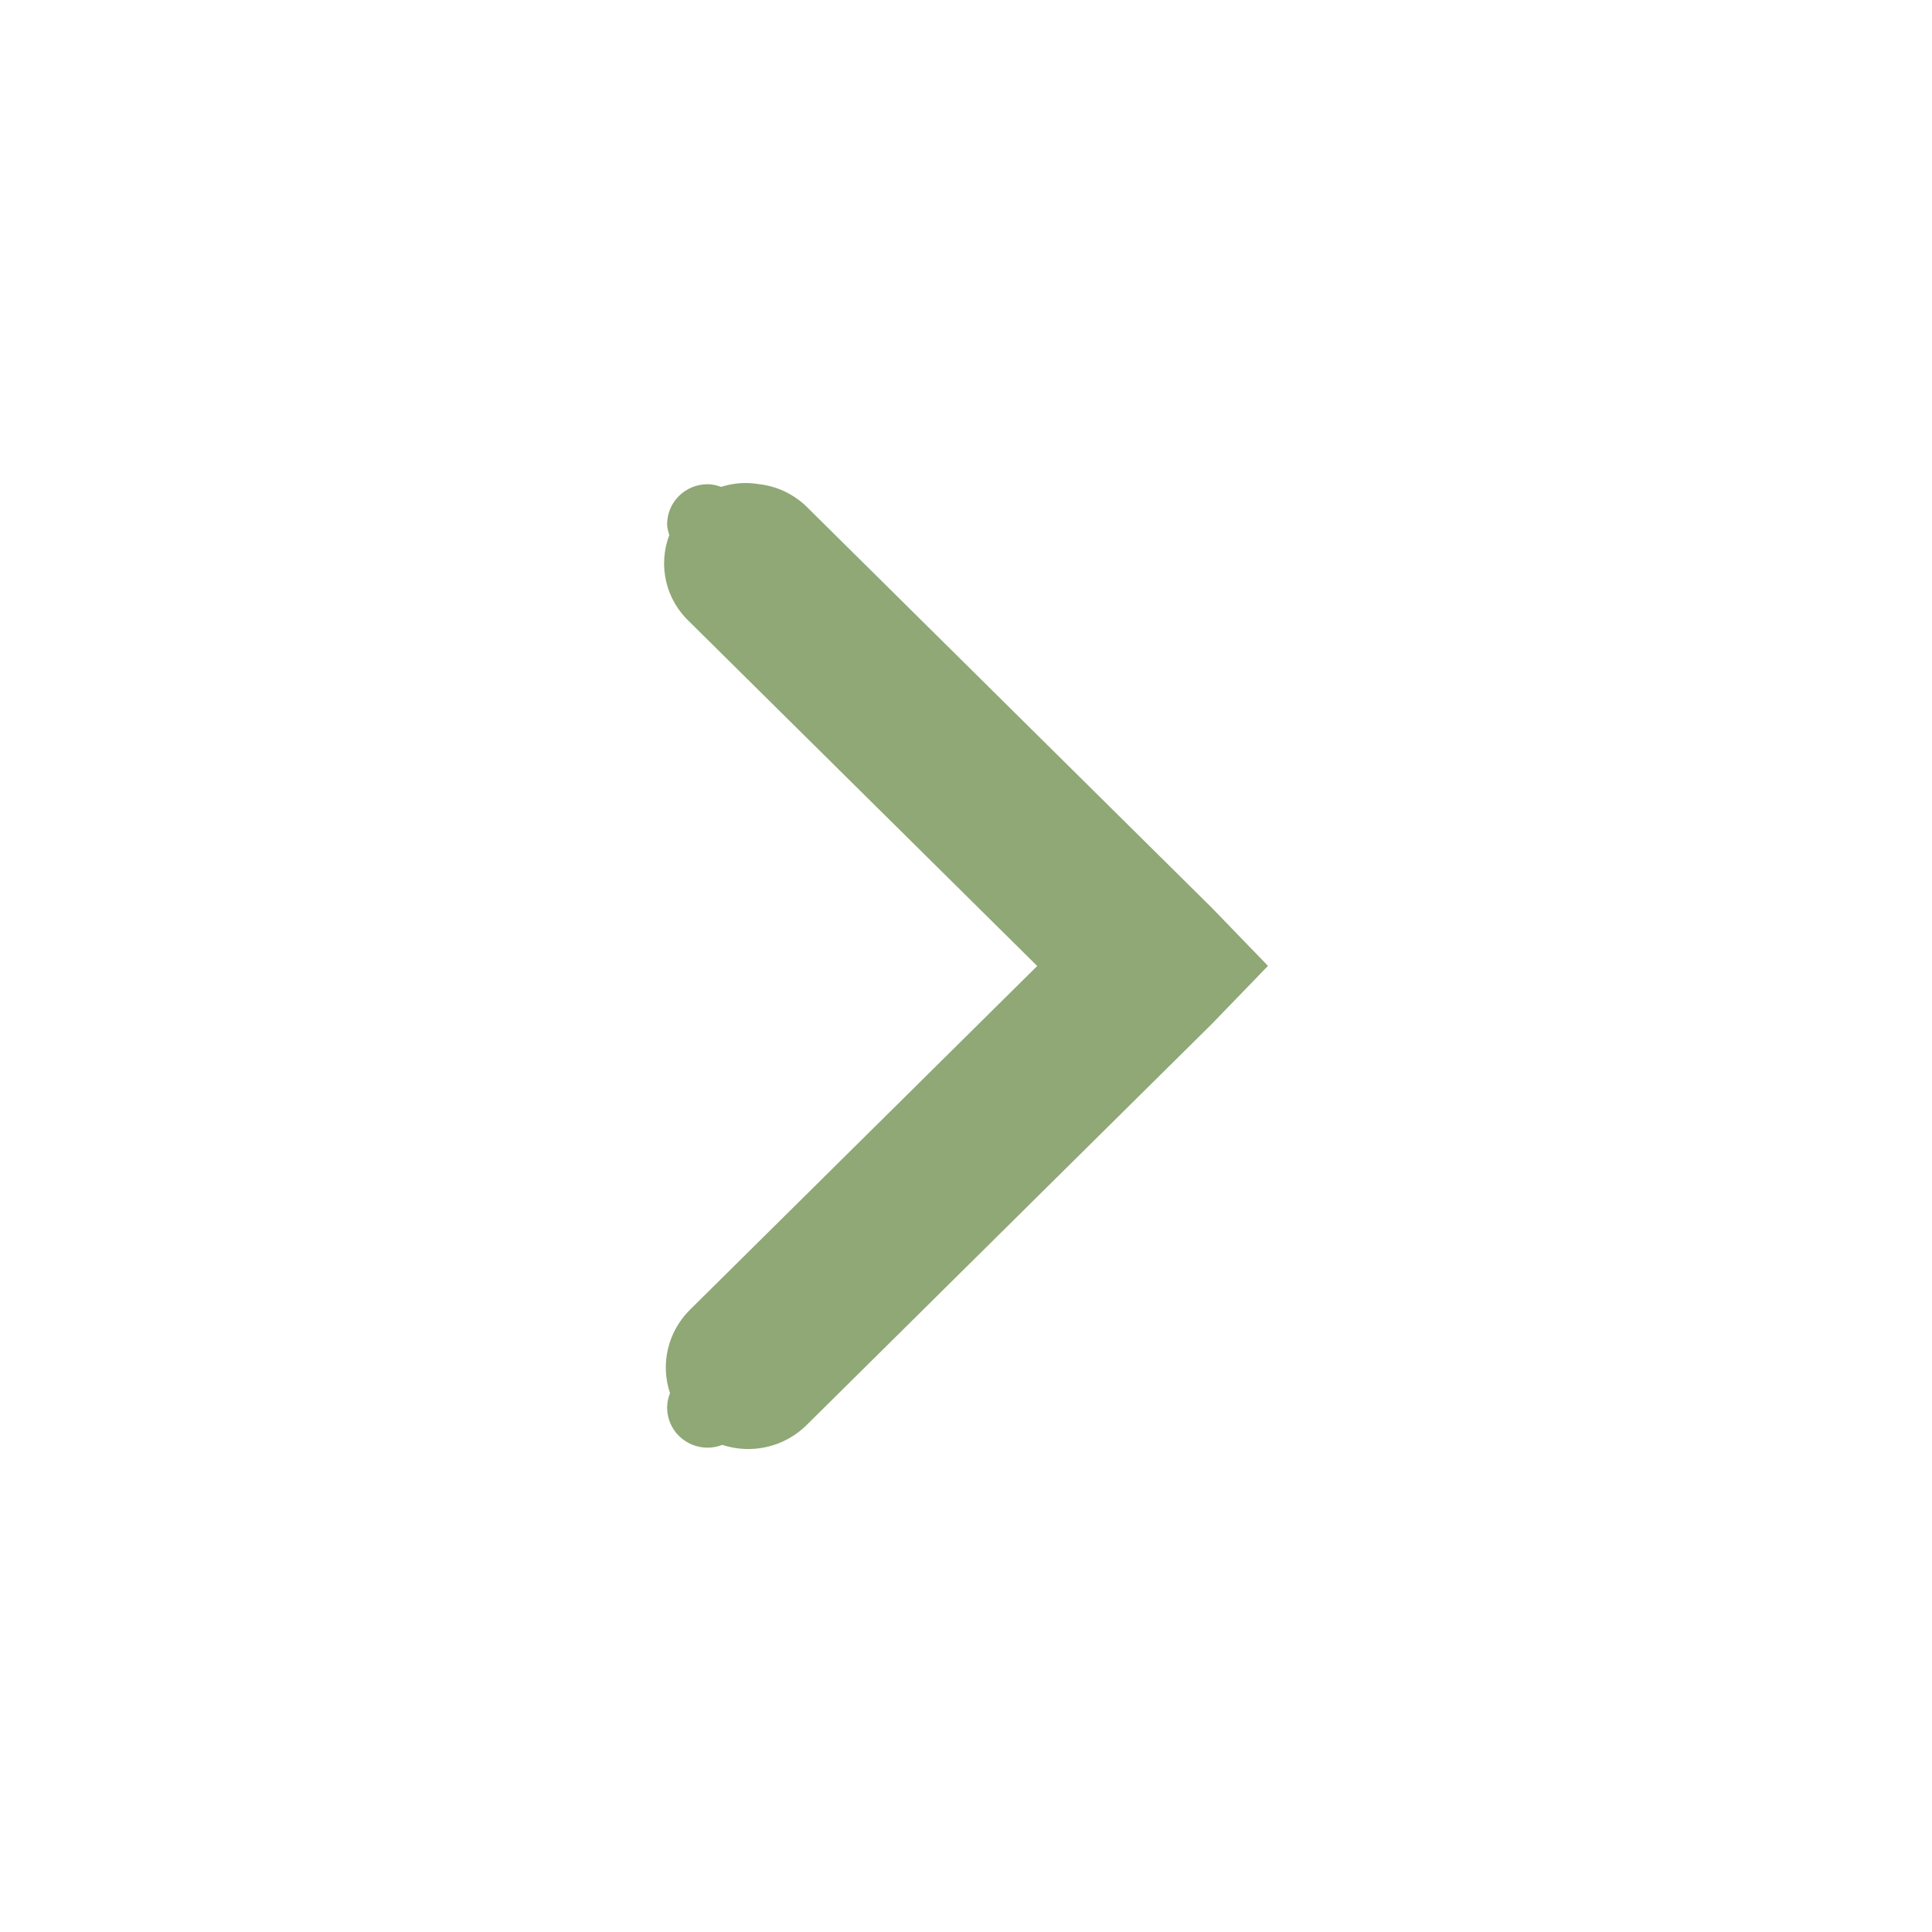
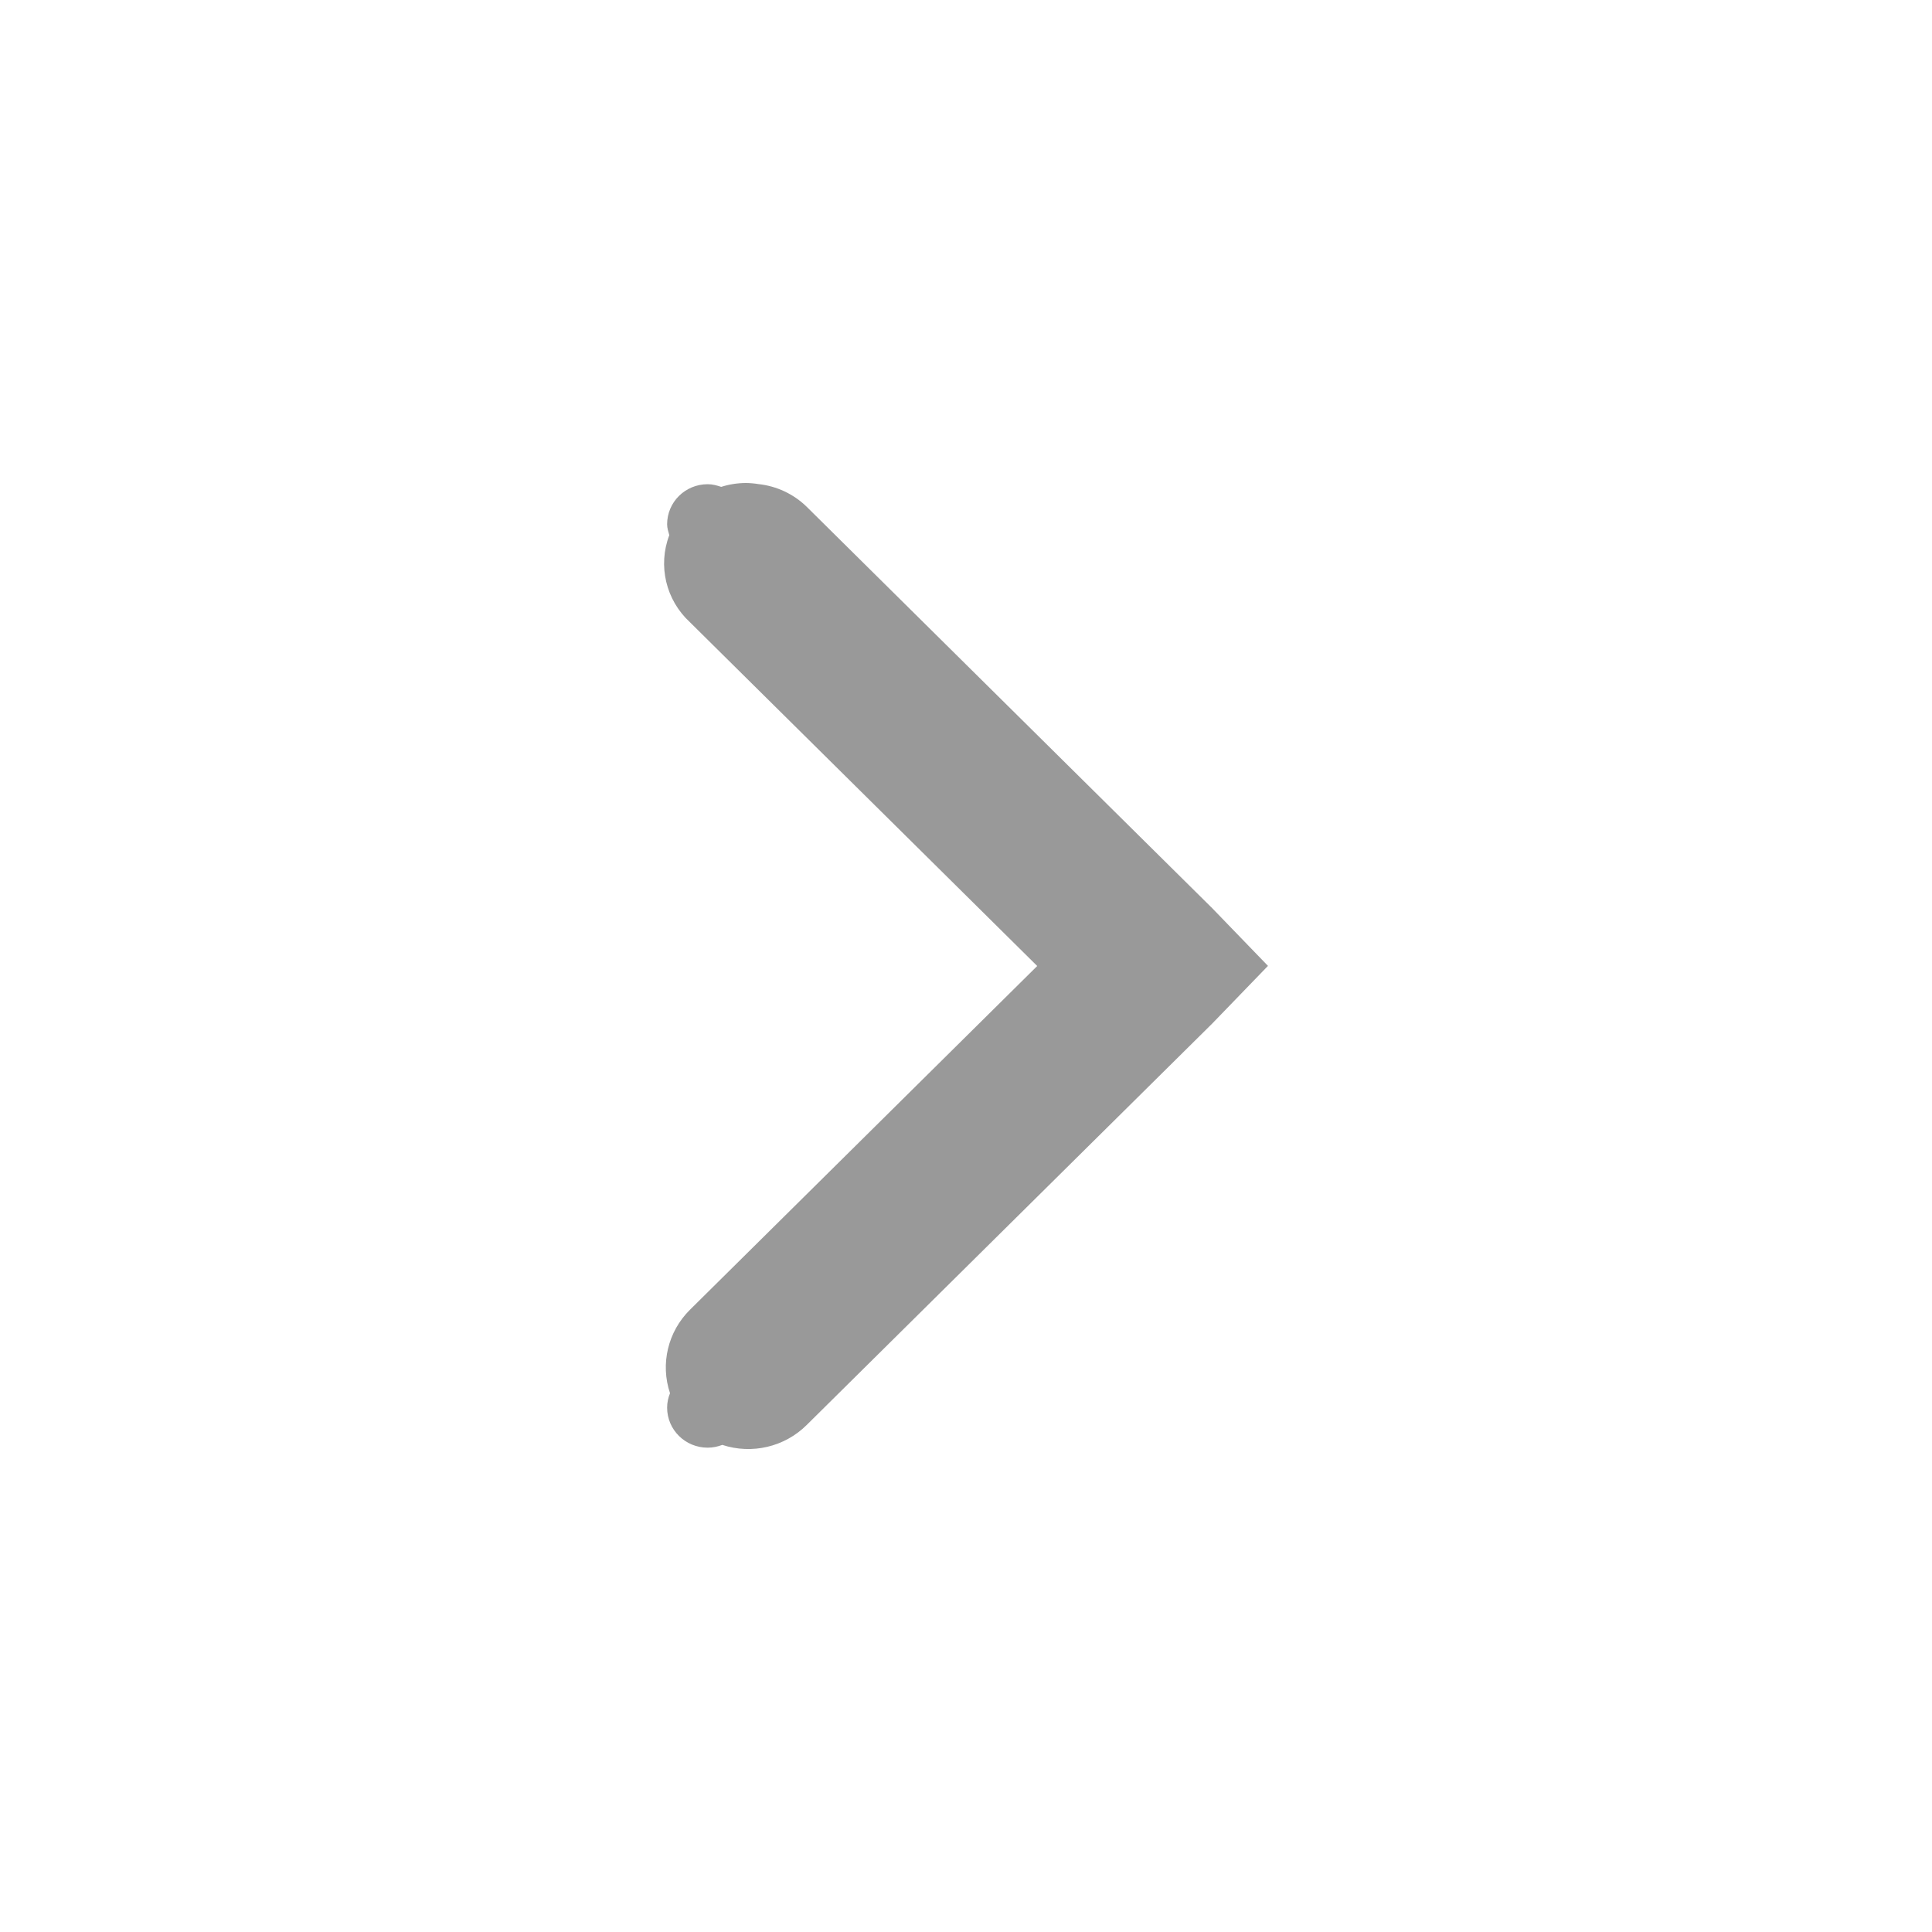
<svg xmlns="http://www.w3.org/2000/svg" height="16" id="svg7384" version="1.1" width="16">
  <defs id="defs7386" />
  <g id="layer9" style="display:inline" transform="translate(-100.0002,-747)" />
  <g id="layer10" transform="translate(-100.0002,-747)" />
  <g id="layer11" transform="translate(-100.0002,-747)" />
  <g id="layer13" transform="translate(-100.0002,-747)" />
  <g id="layer14" transform="translate(-100.0002,-747)" />
  <g id="layer15" style="display:inline" transform="translate(-100.0002,-747)" />
  <g id="g71291" style="display:inline" transform="translate(-100.0002,-747)" />
  <g id="g4953" style="display:inline" transform="translate(-100.0002,-747)" />
  <g id="layer12" style="display:inline" transform="translate(-100.0002,-747)">
-     <path style="color:#000000;font-style:normal;font-variant:normal;font-weight:normal;font-stretch:normal;font-size:medium;line-height:normal;font-family:Sans;-inkscape-font-specification:Sans;text-indent:0;text-align:start;text-decoration:none;text-decoration-line:none;letter-spacing:normal;word-spacing:normal;text-transform:none;direction:ltr;block-progression:tb;writing-mode:lr-tb;baseline-shift:baseline;text-anchor:start;display:inline;overflow:visible;visibility:visible;fill:#8fa876;fill-opacity:1;stroke:none;stroke-width:2;marker:none;enable-background:accumulate" d="m 106.177,751 a 0.672,0.665 0 0 1 0.104,0.009 0.672,0.665 0 0 1 0.399,0.187 l 3.359,3.325 0.462,0.478 -0.462,0.478 -3.359,3.325 a 0.683,0.676 0 0 1 -0.698,0.164 c -0.037,0.014 -0.078,0.023 -0.121,0.023 -0.186,0 -0.336,-0.148 -0.336,-0.332 0,-0.042 0.009,-0.082 0.024,-0.119 a 0.683,0.676 0 0 1 0.165,-0.691 l 2.876,-2.847 -2.876,-2.847 a 0.672,0.665 0 0 1 -0.171,-0.721 c -0.008,-0.029 -0.018,-0.058 -0.018,-0.09 0,-0.184 0.15,-0.332 0.336,-0.332 0.04,0 0.076,0.01 0.112,0.022 A 0.672,0.665 0 0 1 106.177,751 Z" id="path6040" />
+     <path style="color:#000000;font-style:normal;font-variant:normal;font-weight:normal;font-stretch:normal;font-size:medium;line-height:normal;font-family:Sans;-inkscape-font-specification:Sans;text-indent:0;text-align:start;text-decoration:none;text-decoration-line:none;letter-spacing:normal;word-spacing:normal;text-transform:none;direction:ltr;block-progression:tb;writing-mode:lr-tb;baseline-shift:baseline;text-anchor:start;display:inline;overflow:visible;visibility:visible;fill:#999999;fill-opacity:1;stroke:none;stroke-width:2;marker:none;enable-background:accumulate" d="m 106.177,751 a 0.672,0.665 0 0 1 0.104,0.009 0.672,0.665 0 0 1 0.399,0.187 l 3.359,3.325 0.462,0.478 -0.462,0.478 -3.359,3.325 a 0.683,0.676 0 0 1 -0.698,0.164 c -0.037,0.014 -0.078,0.023 -0.121,0.023 -0.186,0 -0.336,-0.148 -0.336,-0.332 0,-0.042 0.009,-0.082 0.024,-0.119 a 0.683,0.676 0 0 1 0.165,-0.691 l 2.876,-2.847 -2.876,-2.847 a 0.672,0.665 0 0 1 -0.171,-0.721 c -0.008,-0.029 -0.018,-0.058 -0.018,-0.09 0,-0.184 0.15,-0.332 0.336,-0.332 0.04,0 0.076,0.01 0.112,0.022 A 0.672,0.665 0 0 1 106.177,751 Z" id="path6040" />
  </g>
</svg>
